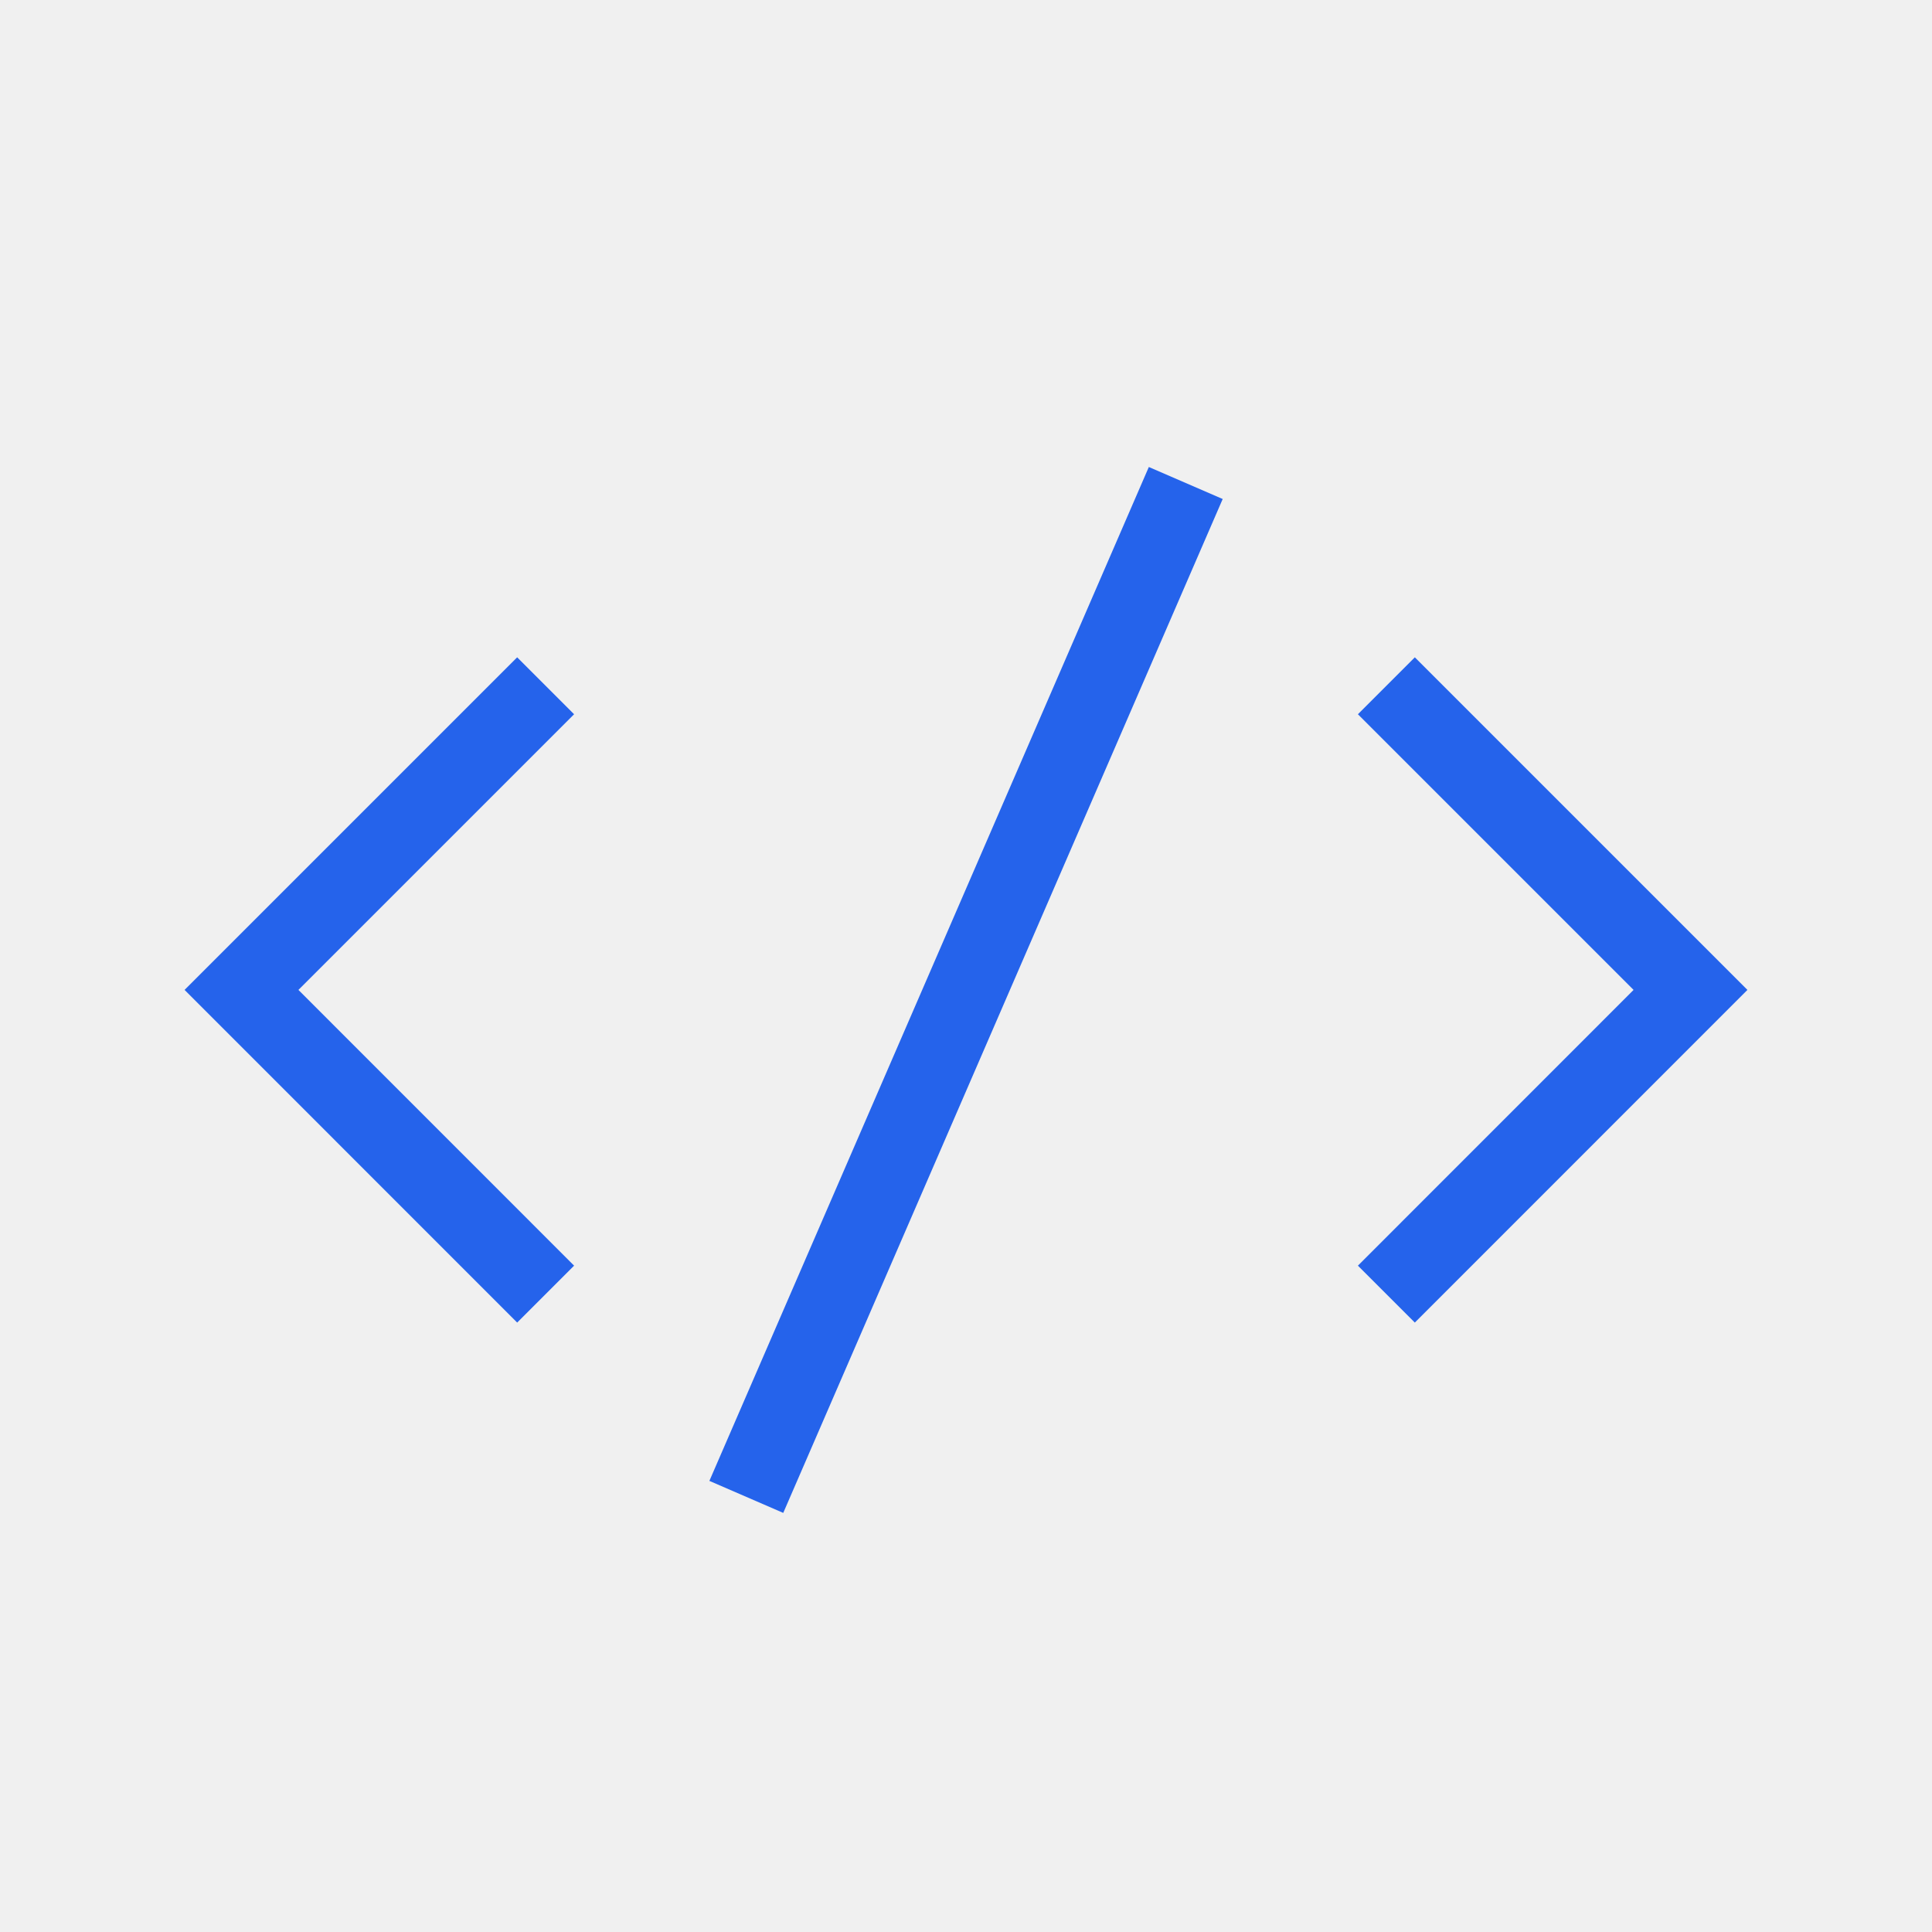
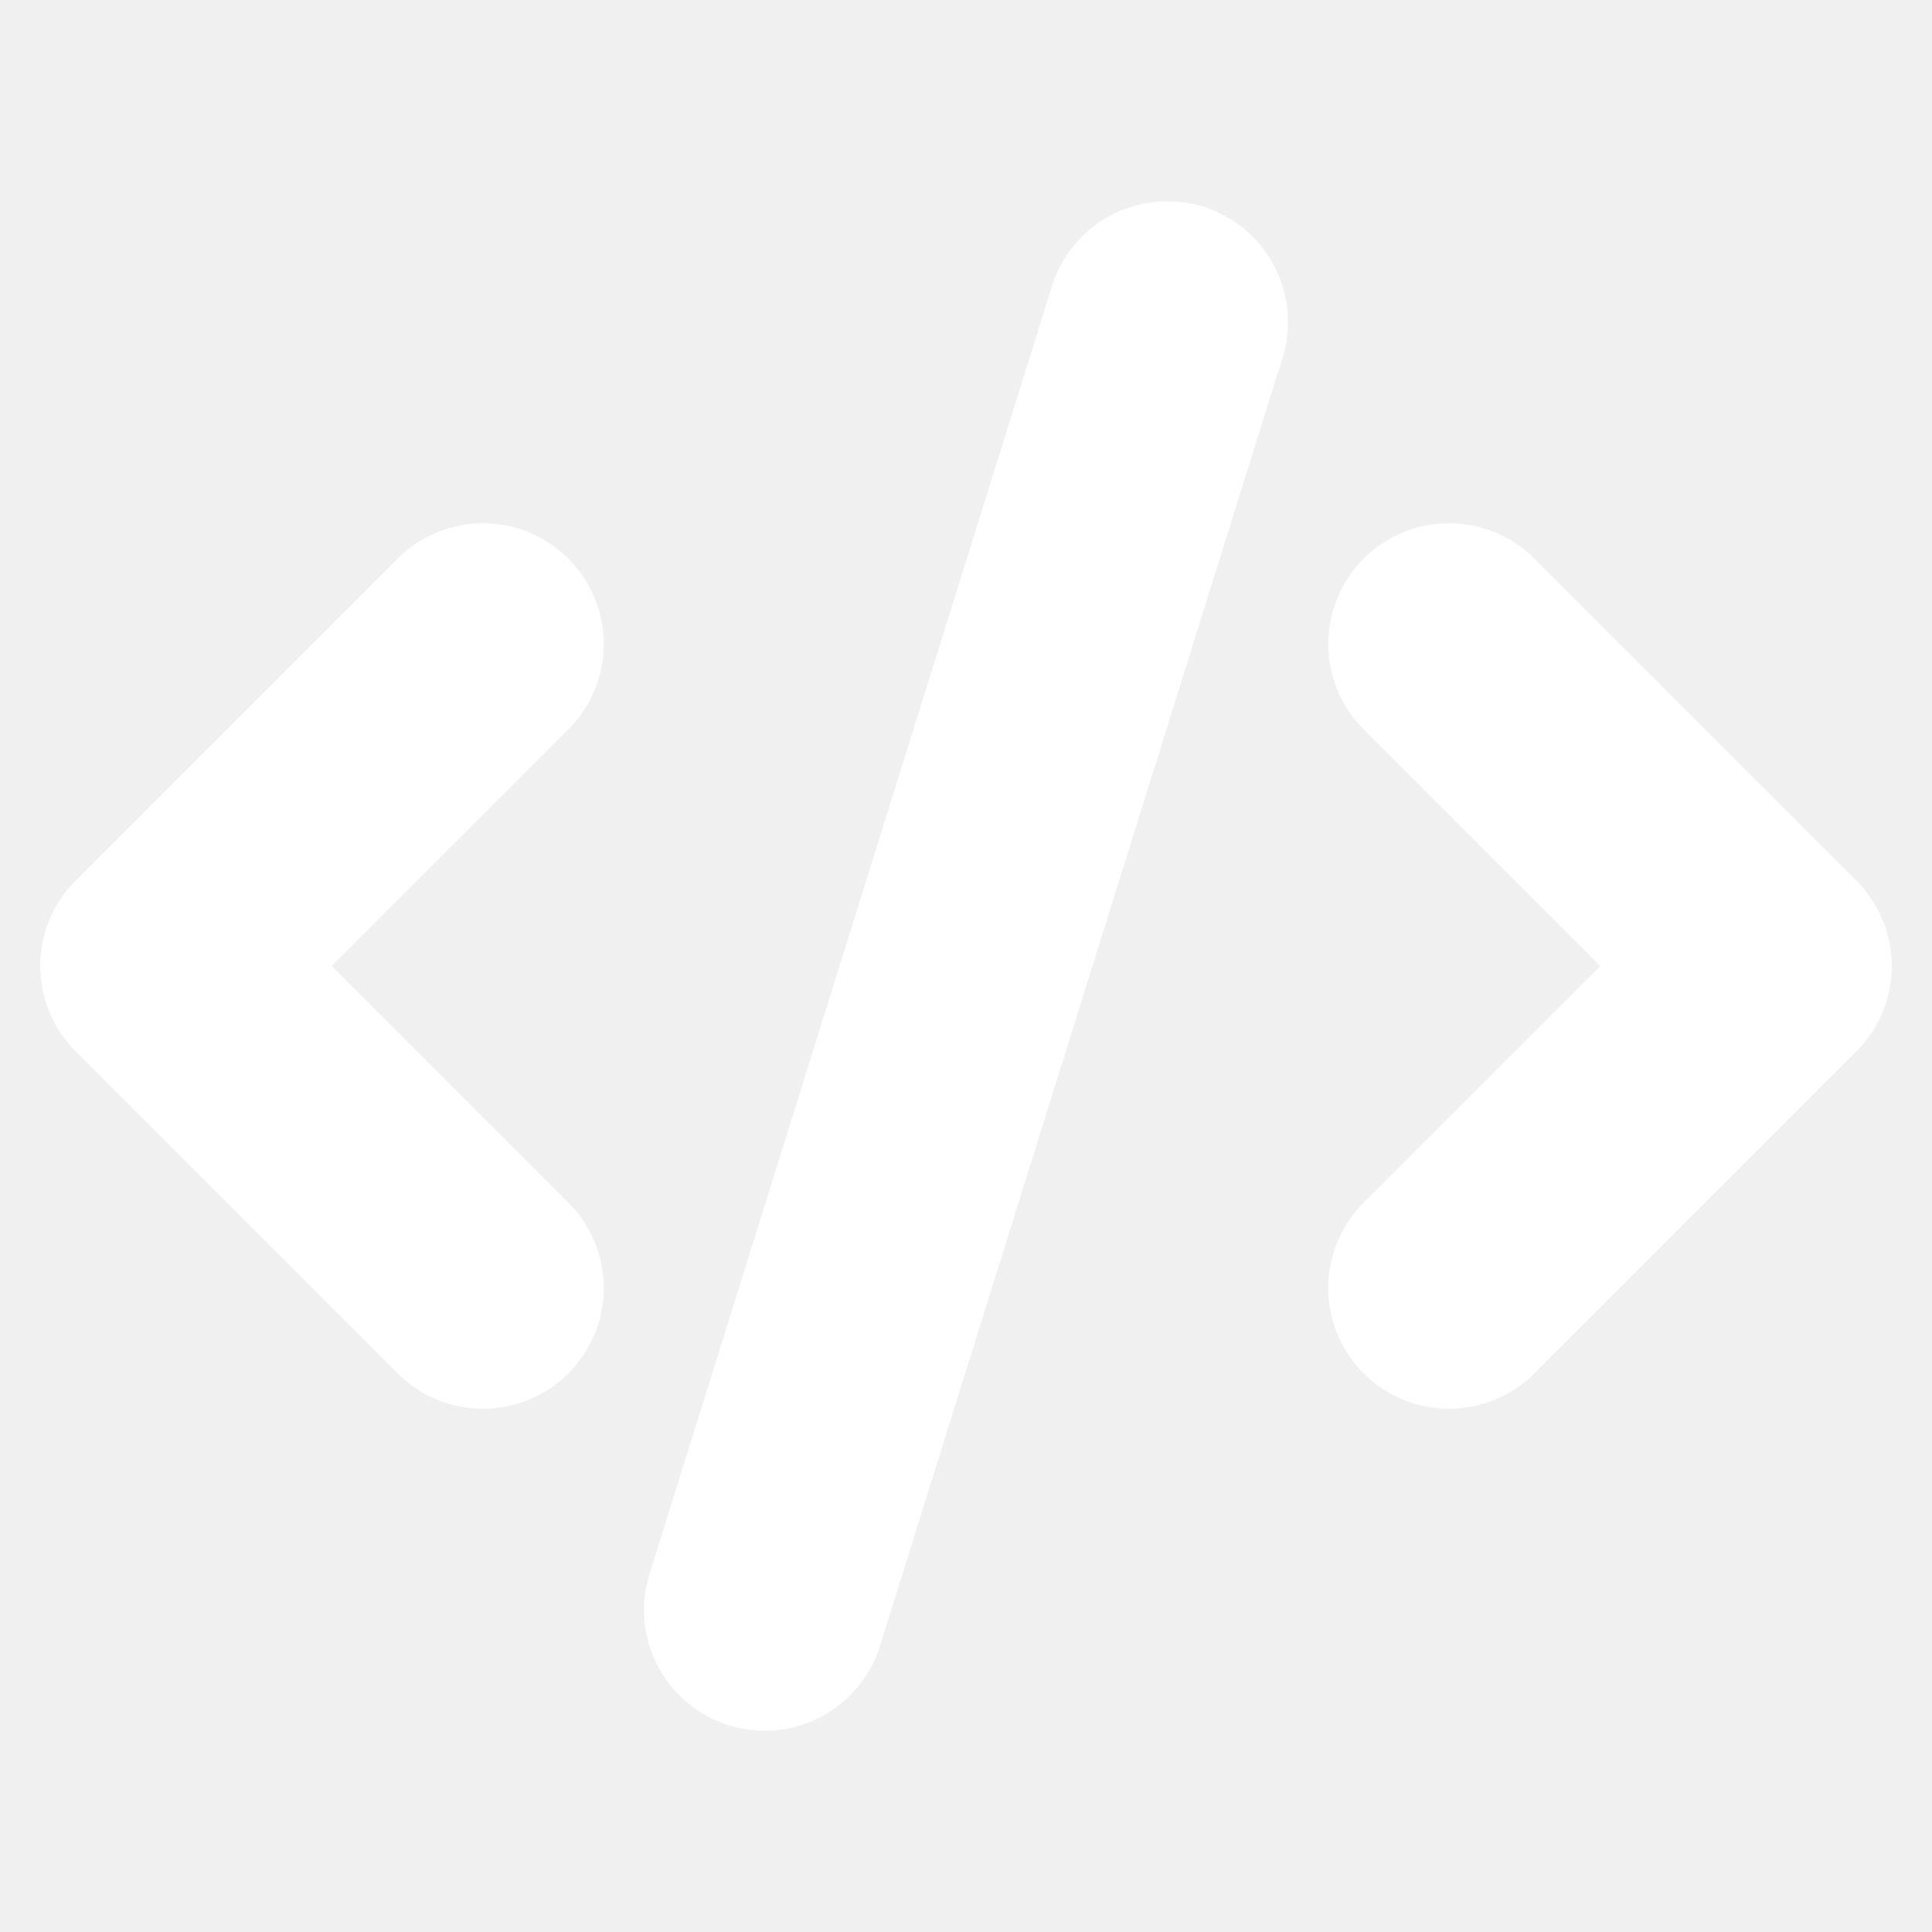
- <svg xmlns="http://www.w3.org/2000/svg" fill="none" viewBox="0 0 24 24">
-   <path stroke="#2563EB" strokeLinecap="round" strokeLinejoin="round" strokeWidth="4" d="M6.778 8.519L3 12.297l3.778 3.779M17.222 8.519L21 12.297l-3.778 3.779M9.271 18.595L14.73 6" />
+ <svg xmlns="http://www.w3.org/2000/svg" width="24" height="24" viewBox="0 0 24 24" fill="none" stroke="white" stroke-width="3" stroke-linecap="round" stroke-linejoin="round" class="lucide lucide-code-xml">
+   <path d="m18 16 4-4-4-4" />
+   <path d="m6 8-4 4 4 4" />
+   <path d="m14.5 4-5 16" />
</svg>
